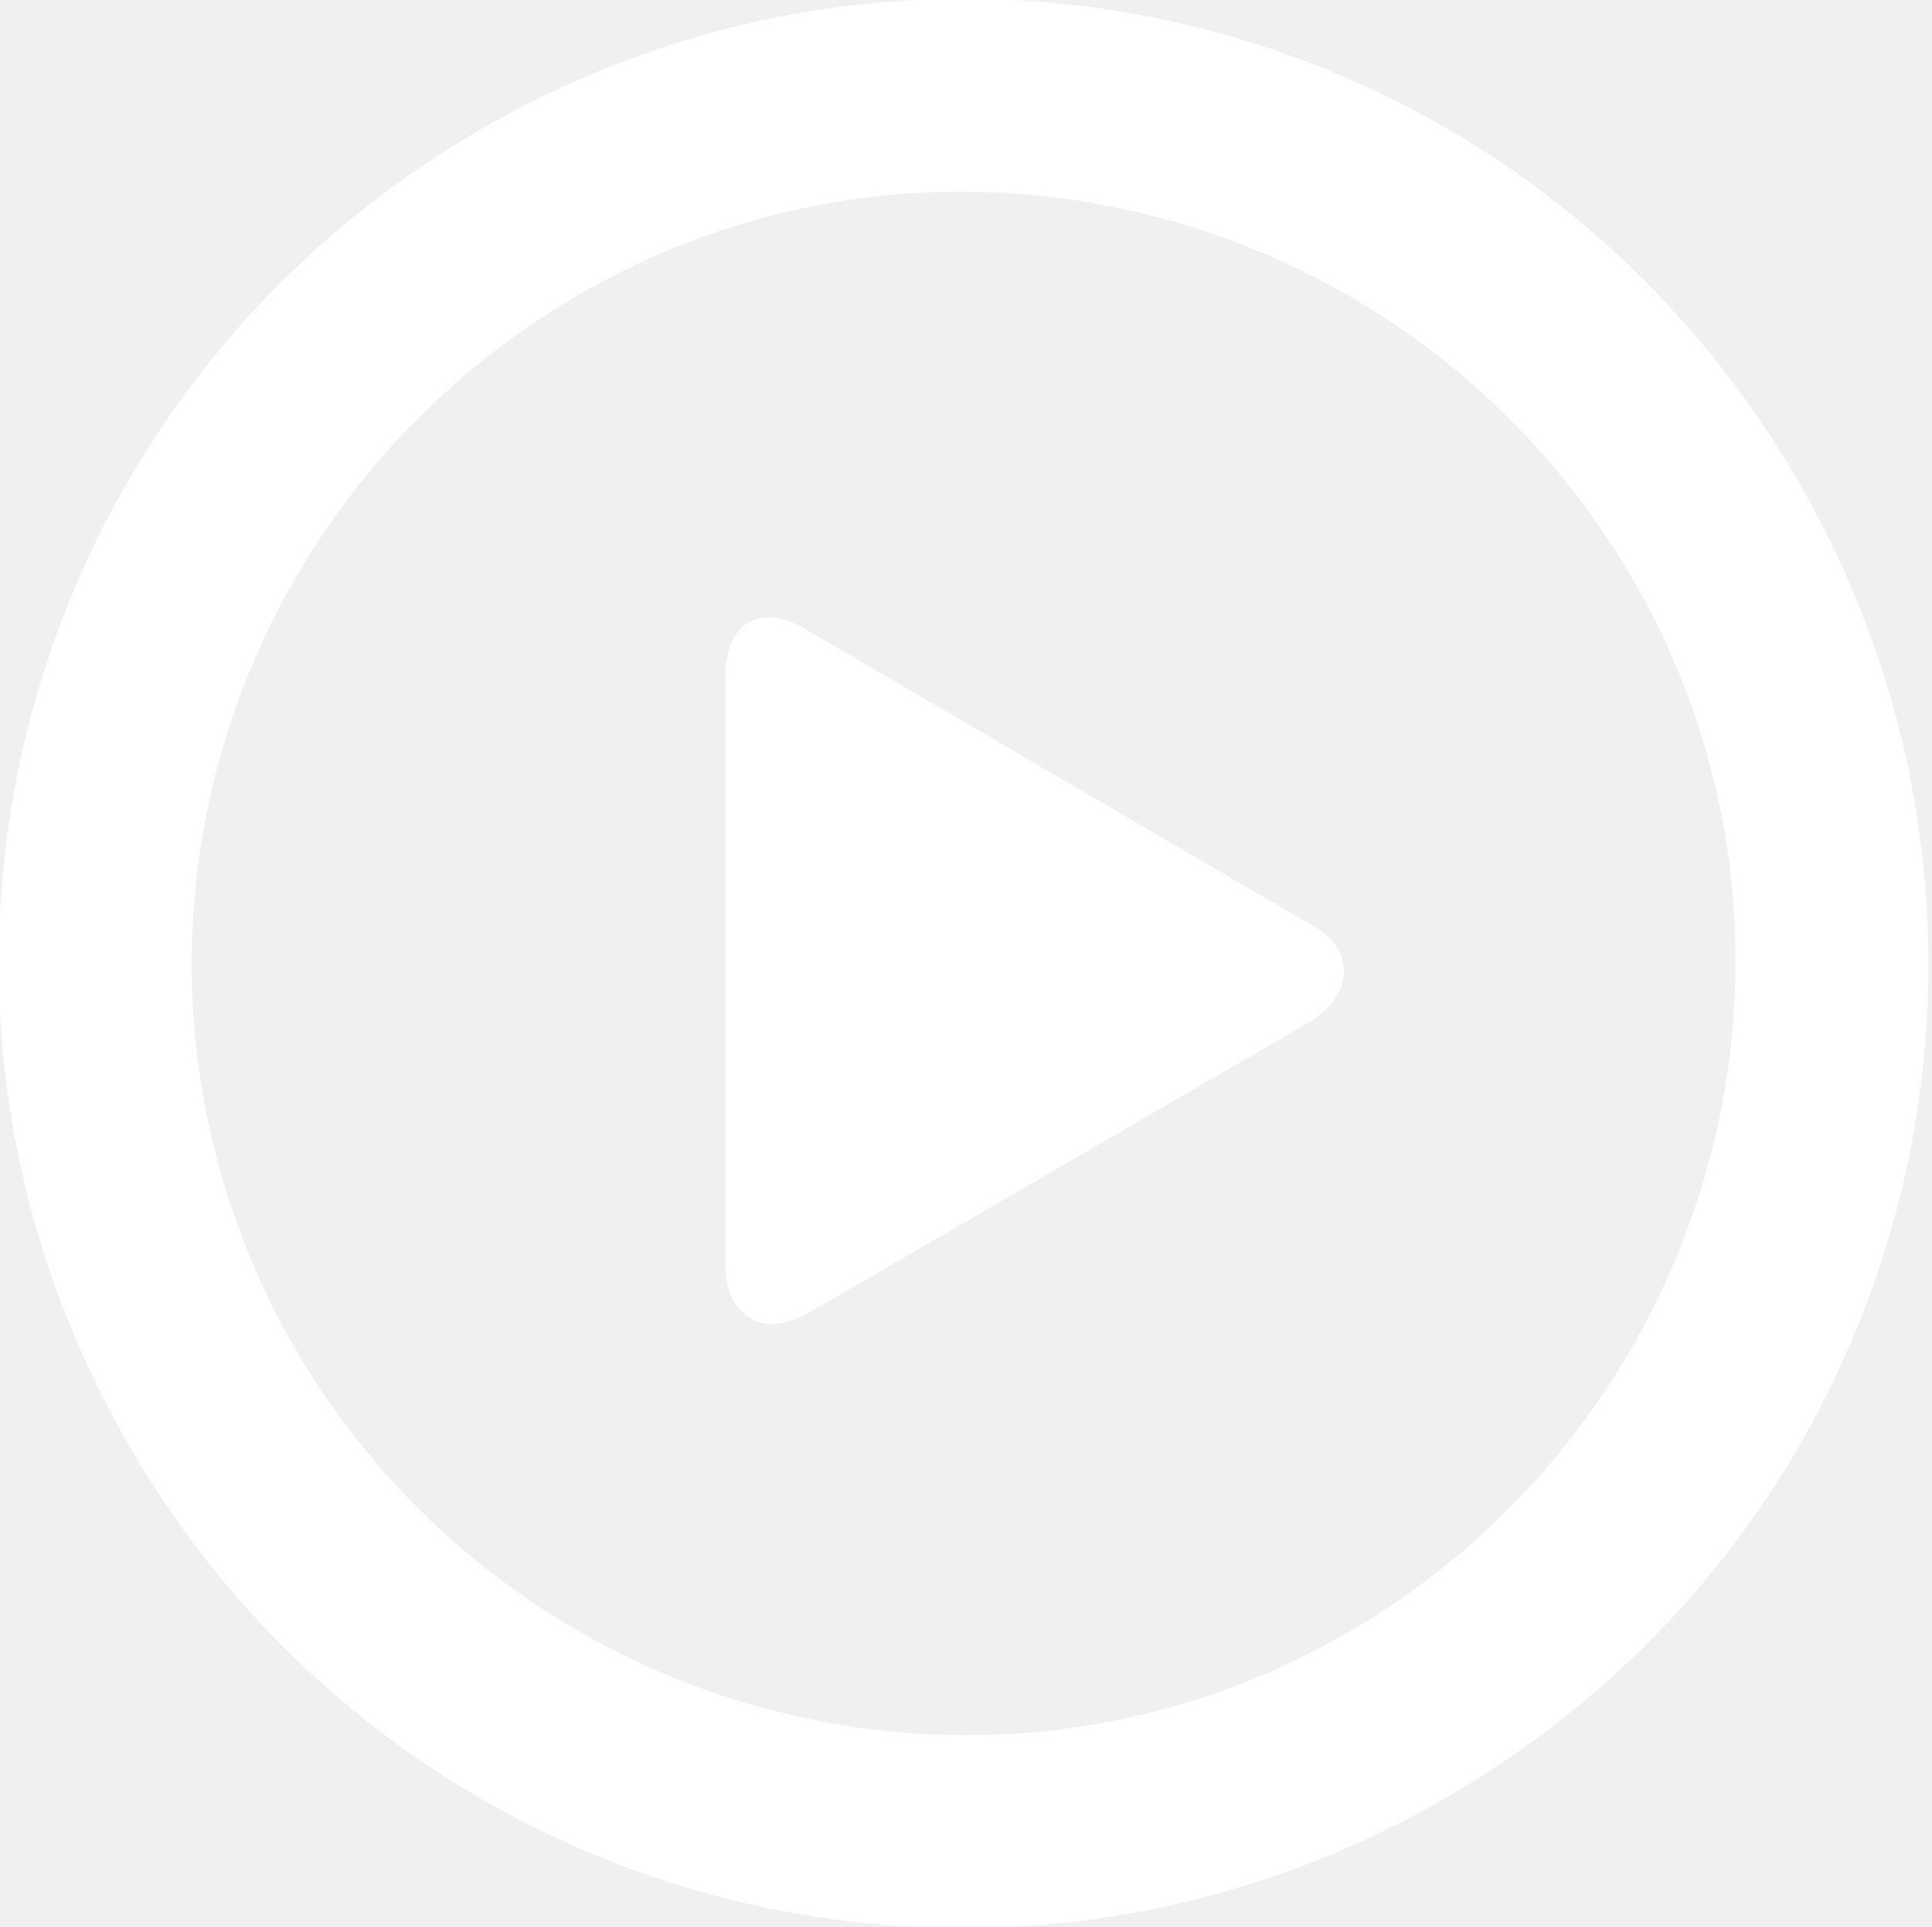
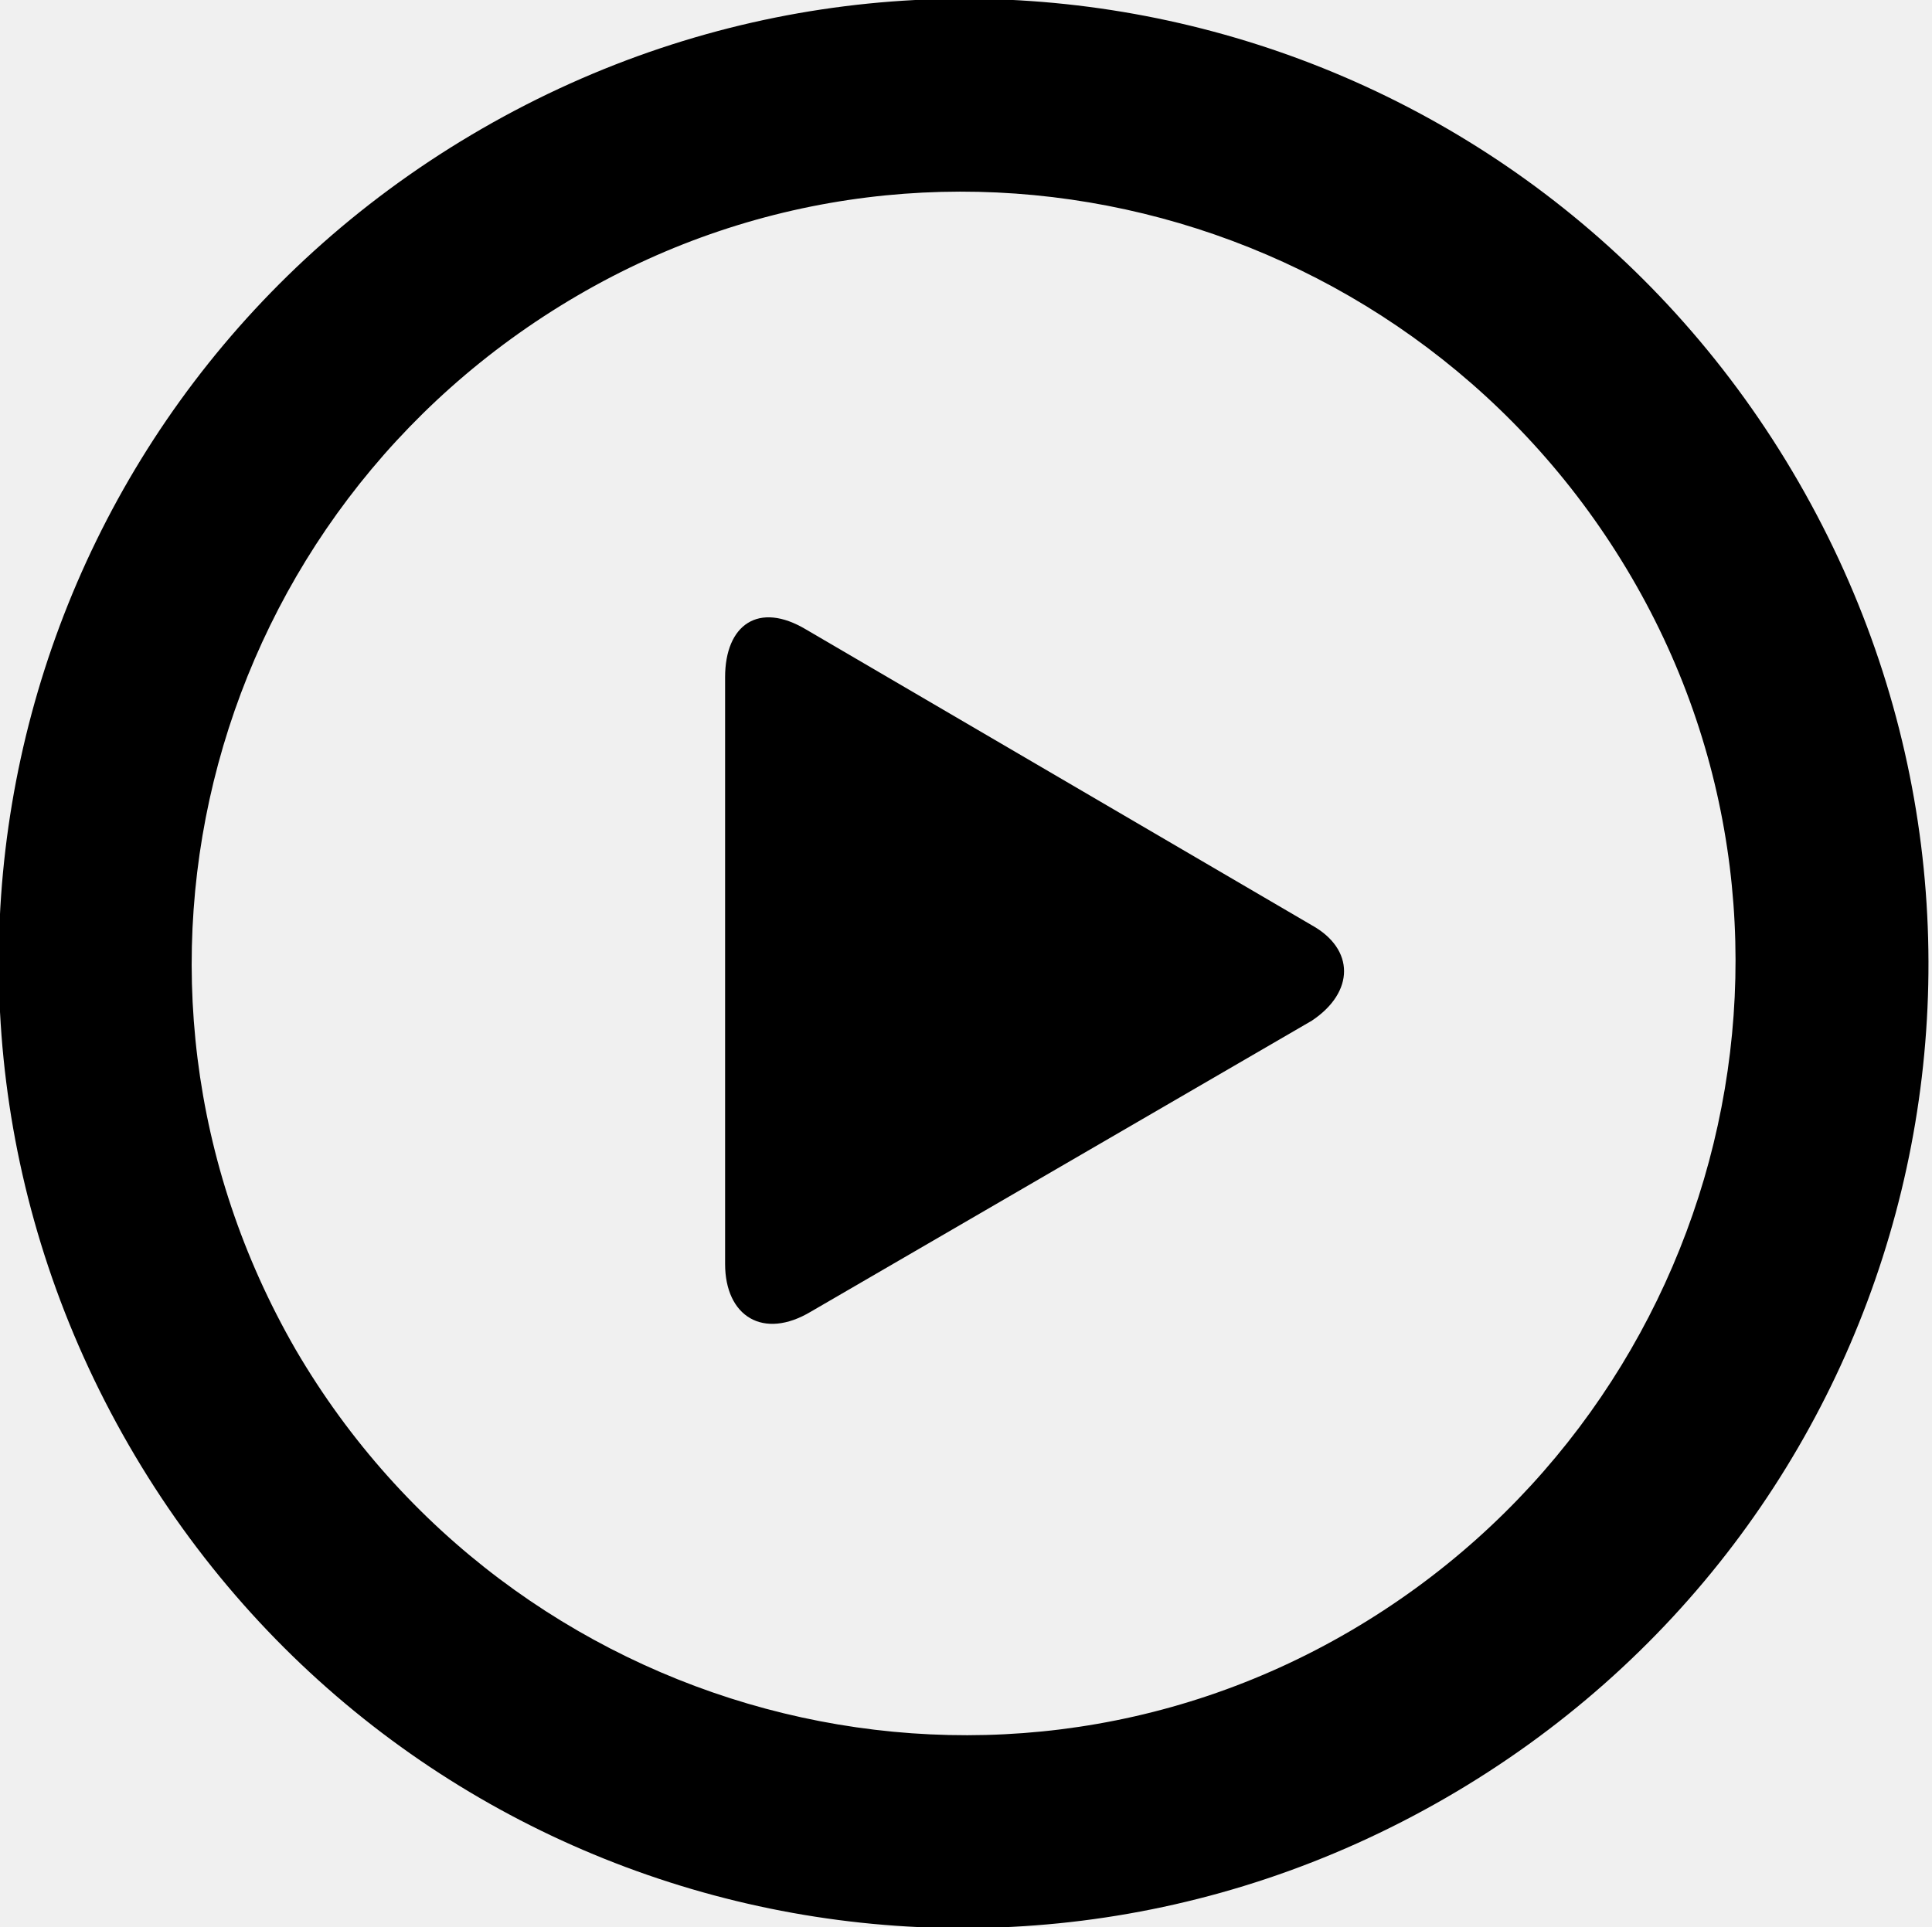
<svg xmlns="http://www.w3.org/2000/svg" version="1.1" id="Capa_1" x="0px" y="0px" viewBox="0 0 40.5 40.4" style="enable-background:new 0 0 40.5 40.4;" xml:space="preserve">
-   <style type="text/css">
- 	.st0{fill:#FFFFFF;}
- </style>
-   <path class="st0" d="M37.7,10.1c-5.6-9.7-17.9-13-27.6-7.4s-13,17.9-7.4,27.6s17.9,13,27.6,7.4S43.3,19.8,37.7,10.1L37.7,10.1z   M28.3,34.2c-7.7,4.5-17.6,1.8-22.1-5.9c-4.5-7.8-1.8-17.6,5.9-22.1s17.6-1.8,22.1,5.9S36,29.7,28.3,34.2L28.3,34.2z" />
-   <path class="st0" d="M27.5,19.4l-10.6-6.2c-1-0.6-1.7-0.1-1.7,1v12.3c0,1.1,0.8,1.6,1.8,1l10.5-6.1C28.4,20.8,28.4,19.9,27.5,19.4  L27.5,19.4z" />
+   <path d="M37.7,10.1c-5.6-9.7-17.9-13-27.6-7.4s-13,17.9-7.4,27.6s17.9,13,27.6,7.4S43.3,19.8,37.7,10.1L37.7,10.1z M28.3,34.2  c-7.7,4.5-17.6,1.8-22.1-5.9c-4.5-7.8-1.8-17.6,5.9-22.1s17.6-1.8,22.1,5.9S36,29.7,28.3,34.2L28.3,34.2z" />
+   <path d="M27.5,19.4l-10.6-6.2c-1-0.6-1.7-0.1-1.7,1v12.3c0,1.1,0.8,1.6,1.8,1l10.5-6.1C28.4,20.8,28.4,19.9,27.5,19.4L27.5,19.4z" />
</svg>
